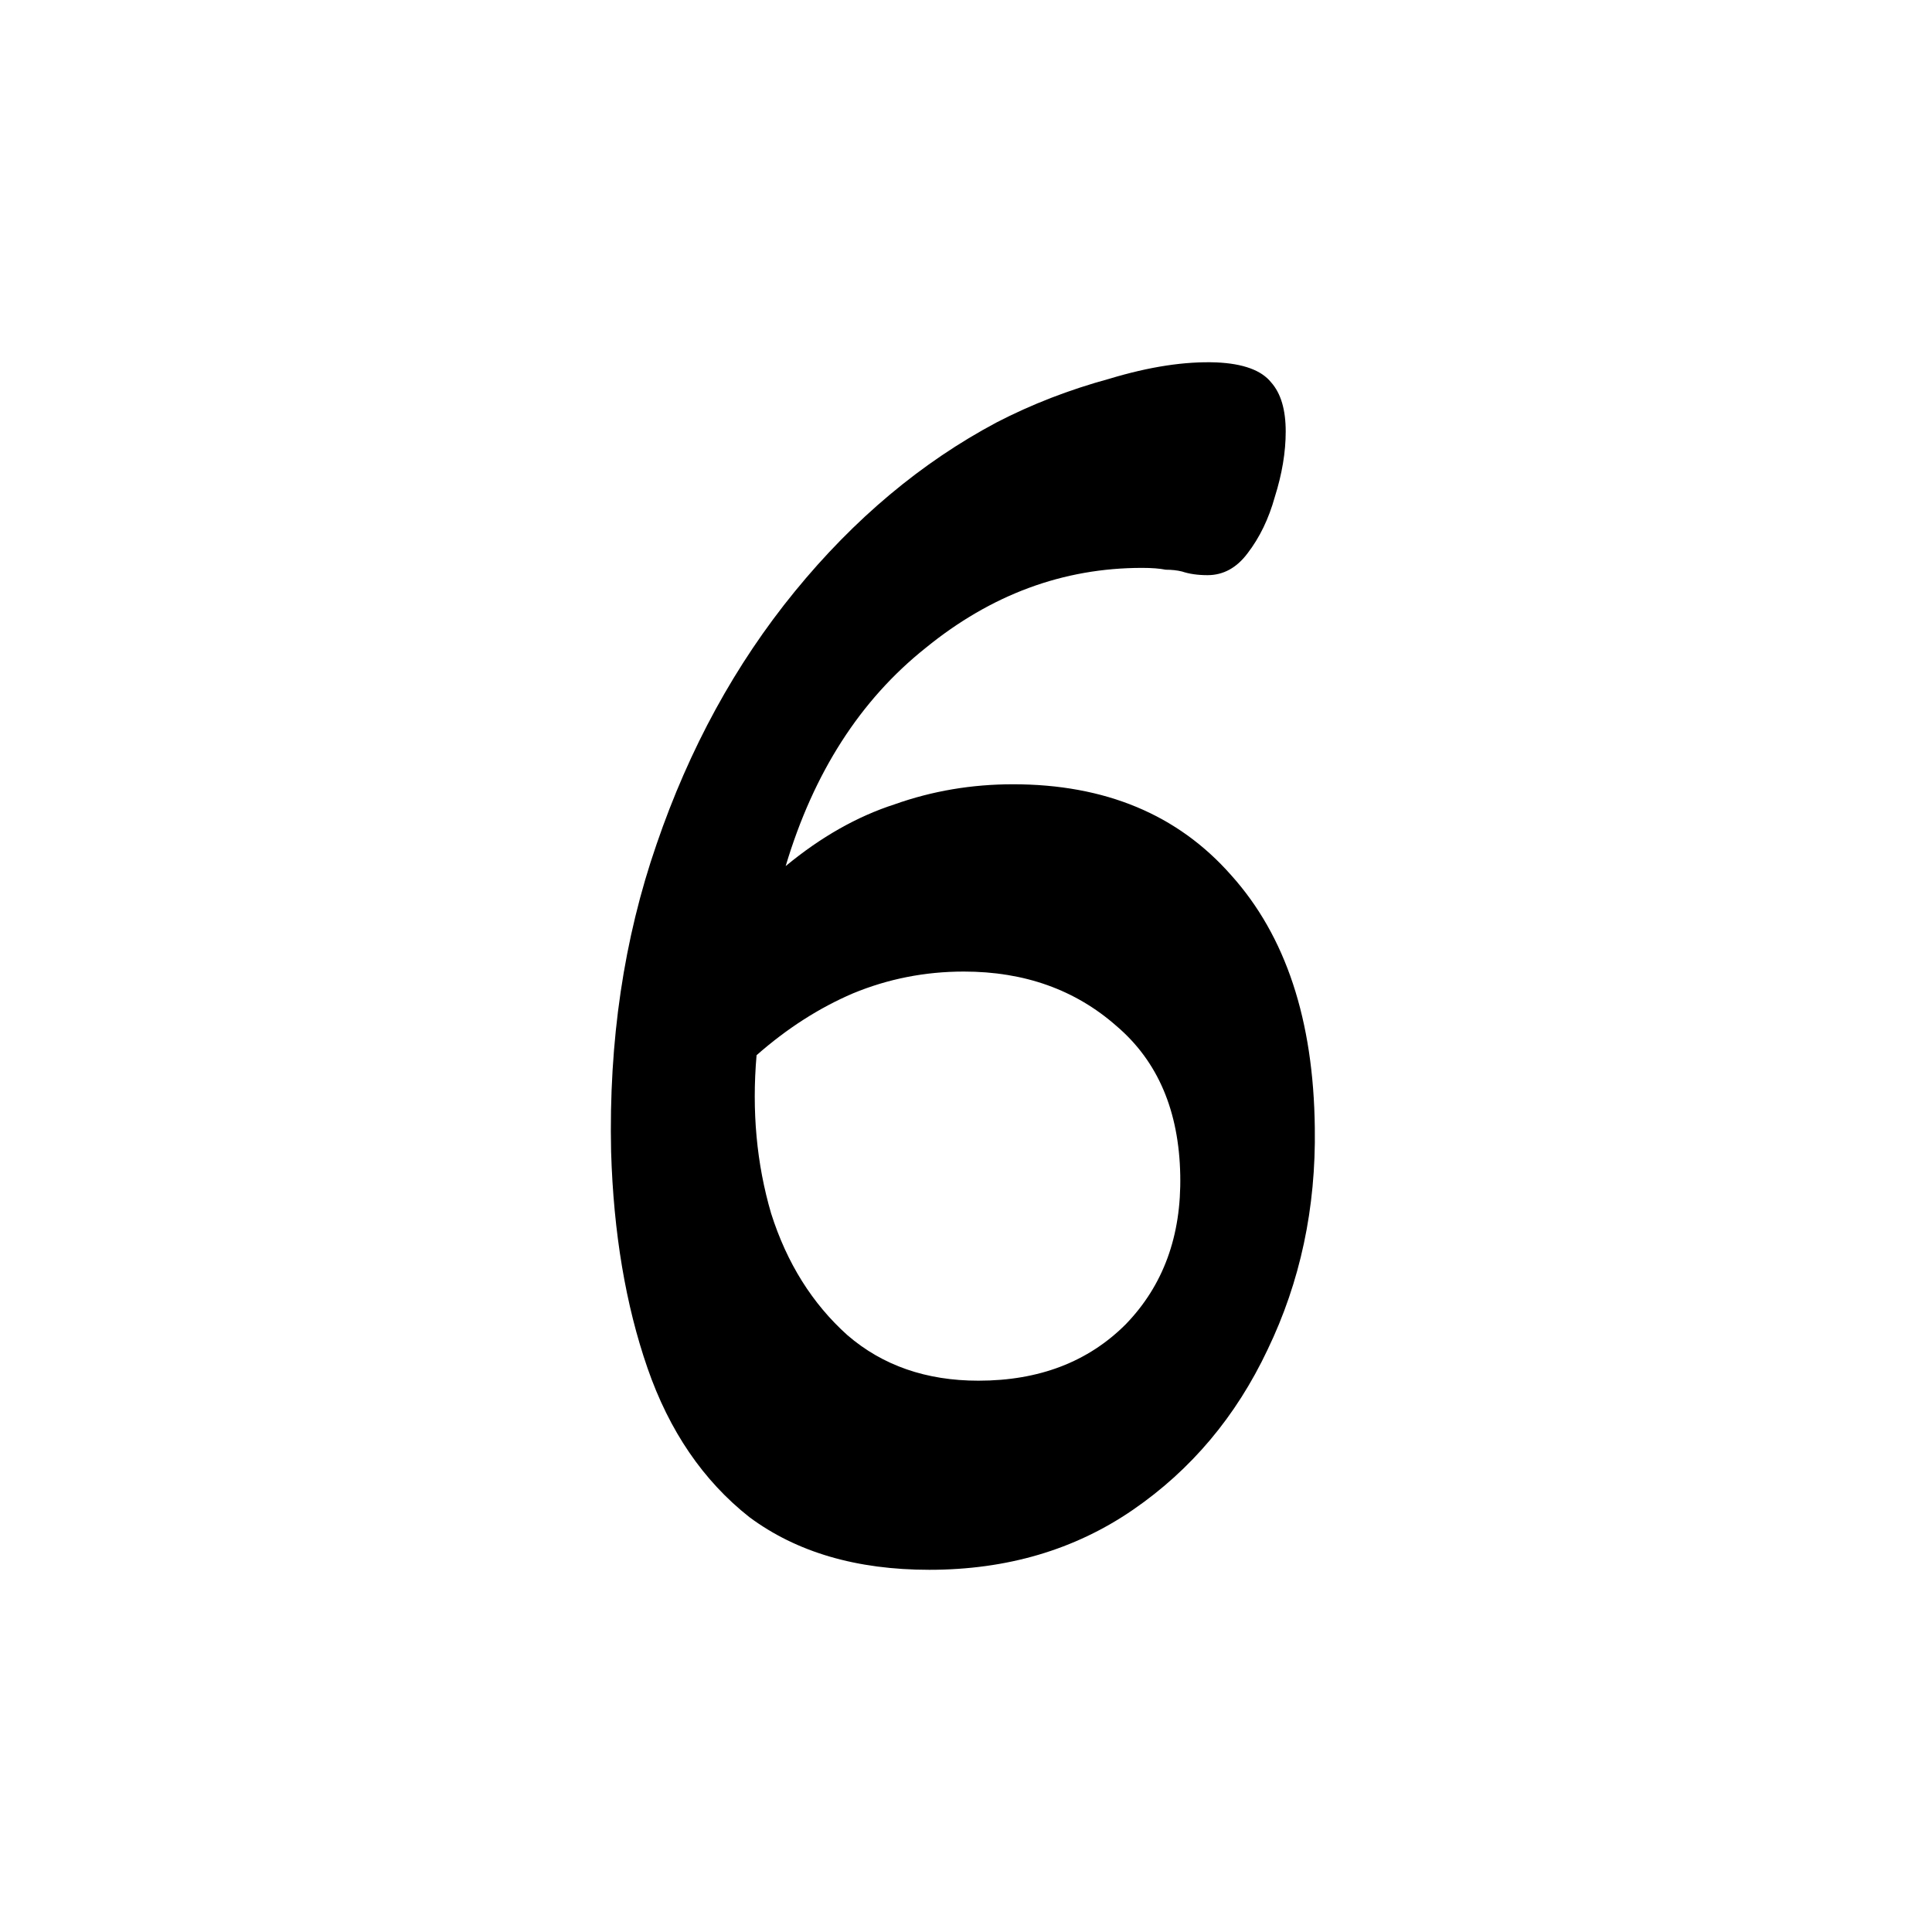
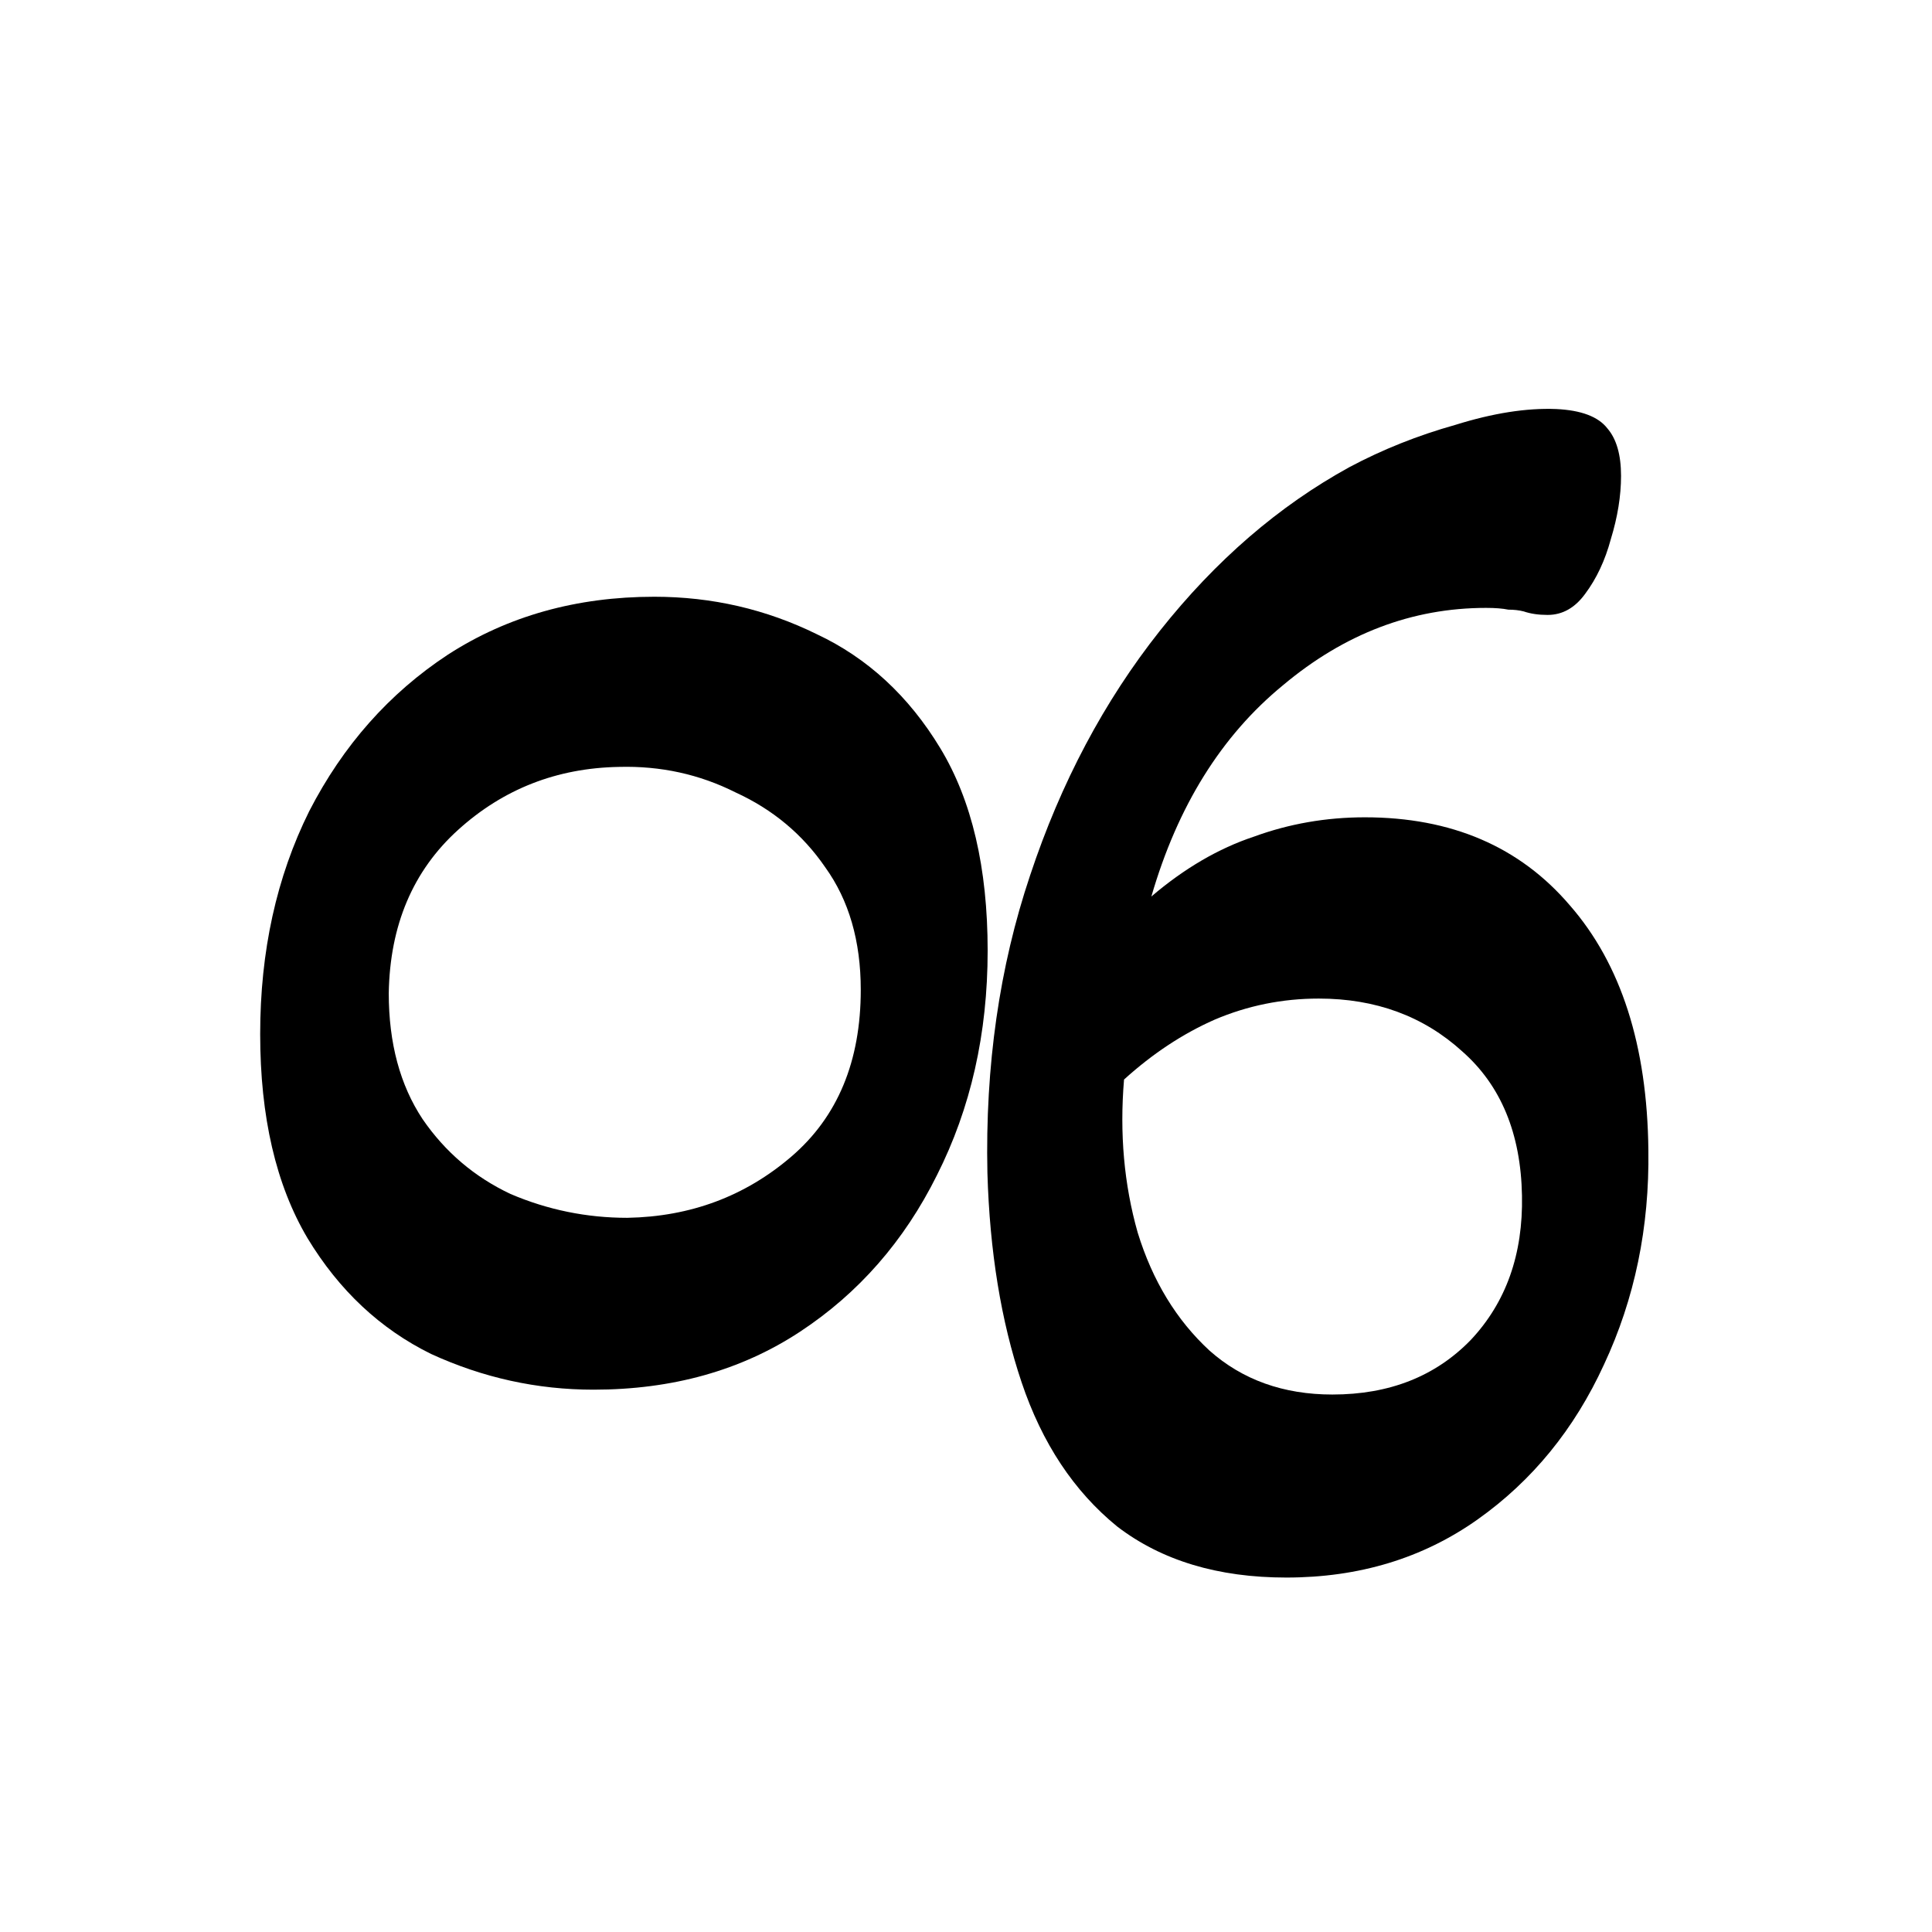
- <svg xmlns="http://www.w3.org/2000/svg" fill="none" height="272" viewBox="0 0 272 272" width="272">
-   <path d="m130.835 221.007c-10.24 0-18.688-2.474-25.344-7.424-6.485-5.12-11.264-12.117-14.336-20.992-3.072-8.874-4.779-19.029-5.12-30.464-.341-15.53 1.792-29.952 6.4-43.264 4.608-13.482 11.094-25.344 19.456-35.584 8.363-10.24 17.835-18.176 28.416-23.808 4.95-2.56 10.24-4.608 15.872-6.144 5.632-1.707 10.667-2.475 15.104-2.304 3.755.171 6.315 1.109 7.68 2.816 1.366 1.536 2.048 3.84 2.048 6.912 0 2.901-.512 5.973-1.536 9.216-.853 3.072-2.133 5.717-3.84 7.936-1.536 2.048-3.413 3.072-5.632 3.072-1.365 0-2.56-.171-3.584-.512-.682-.171-1.45-.256-2.304-.256-.853-.171-1.962-.256-3.328-.256-11.093 0-21.248 3.755-30.464 11.264-9.216 7.339-15.786 17.579-19.712 30.72 4.95-4.096 10.07-6.997 15.36-8.704 5.291-1.877 10.838-2.816 16.64-2.816 12.971 0 23.211 4.267 30.72 12.8 7.68 8.534 11.606 20.395 11.776 35.584.171 11.264-2.048 21.675-6.656 31.232-4.437 9.387-10.752 16.896-18.944 22.528s-17.749 8.448-28.672 8.448zm6.912-26.624c8.534 0 15.446-2.645 20.736-7.936 5.291-5.461 7.851-12.458 7.68-20.992-.17-9.045-3.157-16.042-8.96-20.992-5.802-5.12-12.97-7.68-21.504-7.68-5.461 0-10.666 1.024-15.616 3.072-4.778 2.048-9.301 4.95-13.568 8.704-.682 7.851 0 15.275 2.048 22.272 2.219 6.998 5.803 12.715 10.752 17.152 4.95 4.267 11.094 6.4 18.432 6.4z" fill="rgb(0,0,0)" />
+ <svg xmlns="http://www.w3.org/2000/svg" fill="none" height="272" viewBox="0 0 272 272" width="272" version="1.1" id="svg2" xml:space="preserve">
+   <defs id="defs2" />
+   <g id="layer1" style="display:inline">
+     <g style="display:inline;fill:none" id="g4" transform="matrix(0.9303963,0,0,0.9357734,-39.18333,12.89519)">
+       <path d="m 131.917,195.296 c -8.533,0 -16.725,-1.792 -24.576,-5.376 -7.68,-3.755 -13.909,-9.557 -18.688,-17.408 -4.779,-8.021 -7.168,-18.261 -7.168,-30.72 0,-12.459 2.475,-23.637 7.424,-33.536 5.12,-9.899 12.117,-17.749 20.992,-23.552 9.045,-5.803 19.456,-8.704 31.232,-8.704 8.704,0 16.896,1.877 24.576,5.632 7.68,3.584 13.909,9.301 18.688,17.152 4.779,7.851 7.168,18.005 7.168,30.464 0,12.459 -2.56,23.723 -7.68,33.792 -4.949,9.899 -11.861,17.749 -20.736,23.552 -8.875,5.803 -19.285,8.704 -31.232,8.704 z m 5.12,-25.856 c 9.557,-0.171 17.835,-3.243 24.832,-9.216 6.997,-5.973 10.496,-14.336 10.496,-25.088 0,-7.339 -1.792,-13.483 -5.376,-18.432 -3.413,-4.949 -7.936,-8.704 -13.568,-11.264 -5.461,-2.731 -11.349,-4.011 -17.664,-3.84 -9.387,0.171 -17.493,3.328 -24.32,9.472 -6.827,6.144 -10.325,14.336 -10.496,24.576 0,7.509 1.707,13.824 5.12,18.944 3.413,4.949 7.851,8.704 13.312,11.264 5.632,2.389 11.52,3.584 17.664,3.584 z" fill="#000000" id="path1-3" />
+     </g>
+     <g style="display:none;fill:none" id="g8" transform="matrix(0.9660663,0,0,0.8891041,52.95227,15.7785)">
+       <path d="m 124.608,224.664 c -6.485,0 -12.544,-1.024 -18.176,-3.072 C 100.8,219.544 96.277,216.387 92.864,212.12 89.621,208.024 88,202.819 88,196.504 c 0,-6.485 1.451,-11.093 4.352,-13.824 3.072,-2.56 5.717,-3.84 7.936,-3.84 2.048,0 4.437,1.792 7.168,5.376 3.413,4.267 7.595,7.424 12.544,9.472 5.12,2.219 10.411,3.328 15.872,3.328 9.045,0 15.872,-2.304 20.48,-6.912 4.779,-4.437 7.253,-10.069 7.424,-16.896 0.171,-7.509 -2.304,-14.165 -7.424,-19.968 -4.949,-5.973 -11.264,-10.667 -18.944,-14.08 -7.68,-3.413 -15.445,-5.12 -23.296,-5.12 -2.901,0 -5.205,0.171 -6.912,0.512 -1.707,0.341 -3.243,0.512 -4.608,0.512 -2.219,0 -4.181,-0.597 -5.888,-1.792 -1.707,-1.195 -2.56,-2.731 -2.56,-4.608 0,-1.195 0.256,-2.645 0.768,-4.352 0.512,-2.731 1.195,-8.789 2.048,-18.176 1.024,-9.557 1.536,-23.808 1.536,-42.752 0,-2.389 0.427,-4.352 1.28,-5.888 1.024,-1.536 2.645,-2.304 4.864,-2.304 0.512,0 1.28,0.085 2.304,0.256 1.024,0 1.963,0.085 2.816,0.256 3.072,0.341 7.253,0.683 12.544,1.024 5.291,0.341 10.923,0.512 16.896,0.512 8.021,0 14.165,-0.341 18.432,-1.024 4.437,-0.853 7.595,-1.792 9.472,-2.816 2.048,-1.195 3.499,-2.304 4.352,-3.328 1.877,-2.048 3.328,-3.072 4.352,-3.072 1.877,0 3.669,1.28 5.376,3.84 1.877,2.56 2.816,6.485 2.816,11.776 0,8.875 -3.243,14.592 -9.728,17.152 -6.315,2.389 -15.275,3.584 -26.88,3.584 -5.291,0 -10.581,-0.171 -15.872,-0.512 -5.12,-0.341 -9.216,-0.683 -12.288,-1.024 l -3.84,26.112 c 8.533,-0.171 17.067,0.853 25.6,3.072 8.533,2.048 15.957,5.291 22.272,9.728 7.509,5.291 12.971,11.691 16.384,19.2 3.413,7.509 5.12,15.275 5.12,23.296 0,10.923 -2.645,21.077 -7.936,30.464 -5.291,9.387 -12.459,16.896 -21.504,22.528 -9.045,5.632 -19.285,8.448 -30.72,8.448 z" fill="#000000" id="path1" />
+     </g>
+     <g style="display:inline;fill:none" id="g9" transform="matrix(0.939262,0,0,0.9678082,58.20462,8.205679)">
+       <path d="m 130.835,221.007 c -10.24,0 -18.688,-2.474 -25.344,-7.424 -6.485,-5.12 -11.264,-12.117 -14.336,-20.992 -3.072,-8.874 -4.779,-19.029 -5.12,-30.464 -0.341,-15.53 1.792,-29.952 6.4,-43.264 4.608,-13.482 11.094,-25.344 19.456,-35.584 8.363,-10.24 17.835,-18.176 28.416,-23.808 4.95,-2.56 10.24,-4.608 15.872,-6.144 5.632,-1.707 10.667,-2.475 15.104,-2.304 3.755,0.171 6.315,1.109 7.68,2.816 1.366,1.536 2.048,3.84 2.048,6.912 0,2.901 -0.512,5.973 -1.536,9.216 -0.853,3.072 -2.133,5.717 -3.84,7.936 -1.536,2.048 -3.413,3.072 -5.632,3.072 -1.365,0 -2.56,-0.171 -3.584,-0.512 -0.682,-0.171 -1.45,-0.256 -2.304,-0.256 -0.853,-0.171 -1.962,-0.256 -3.328,-0.256 -11.093,0 -21.248,3.755 -30.464,11.264 -9.216,7.339 -15.786,17.579 -19.712,30.72 4.95,-4.096 10.07,-6.997 15.36,-8.704 5.291,-1.877 10.838,-2.816 16.64,-2.816 12.971,0 23.211,4.267 30.72,12.8 7.68,8.534 11.606,20.395 11.776,35.584 0.171,11.264 -2.048,21.675 -6.656,31.232 -4.437,9.387 -10.752,16.896 -18.944,22.528 -8.192,5.632 -17.749,8.448 -28.672,8.448 z m 6.912,-26.624 c 8.534,0 15.446,-2.645 20.736,-7.936 5.291,-5.461 7.851,-12.458 7.68,-20.992 -0.17,-9.045 -3.157,-16.042 -8.96,-20.992 -5.802,-5.12 -12.97,-7.68 -21.504,-7.68 -5.461,0 -10.666,1.024 -15.616,3.072 -4.778,2.048 -9.301,4.95 -13.568,8.704 -0.682,7.851 0,15.275 2.048,22.272 2.219,6.998 5.803,12.715 10.752,17.152 4.95,4.267 11.094,6.4 18.432,6.4 z" fill="#000000" id="path1-6" />
+     </g>
+   </g>
</svg>
